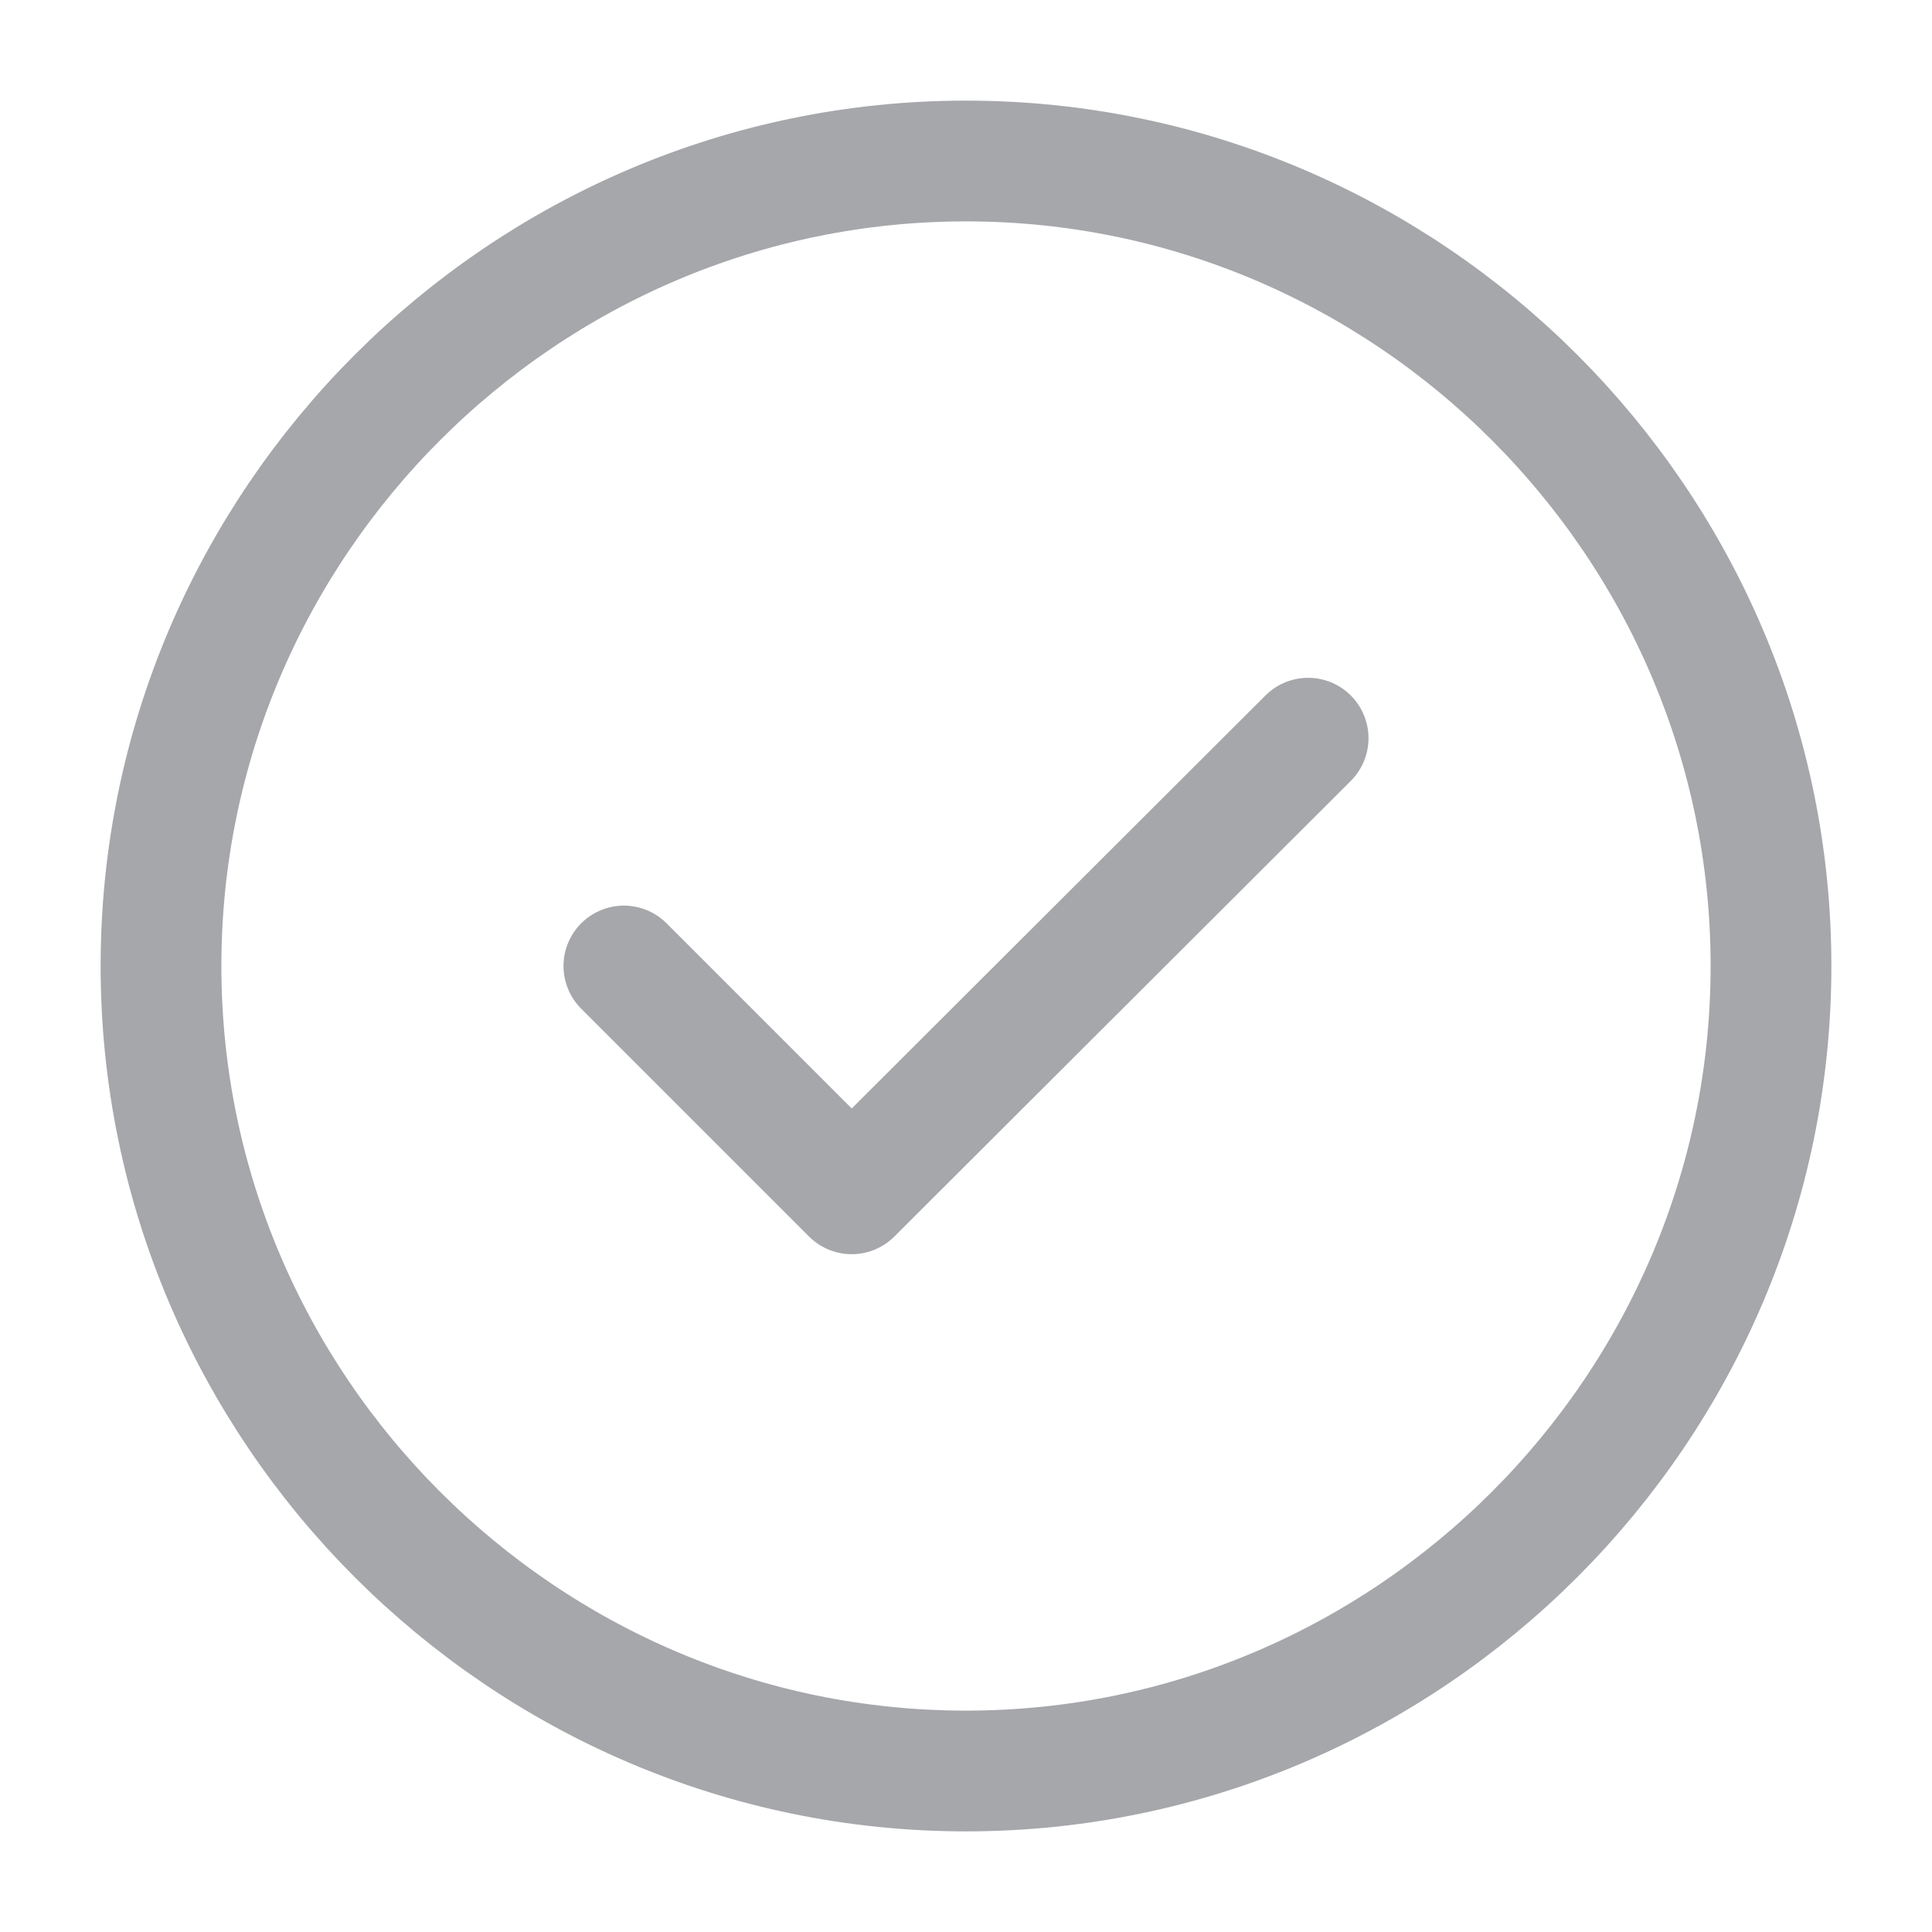
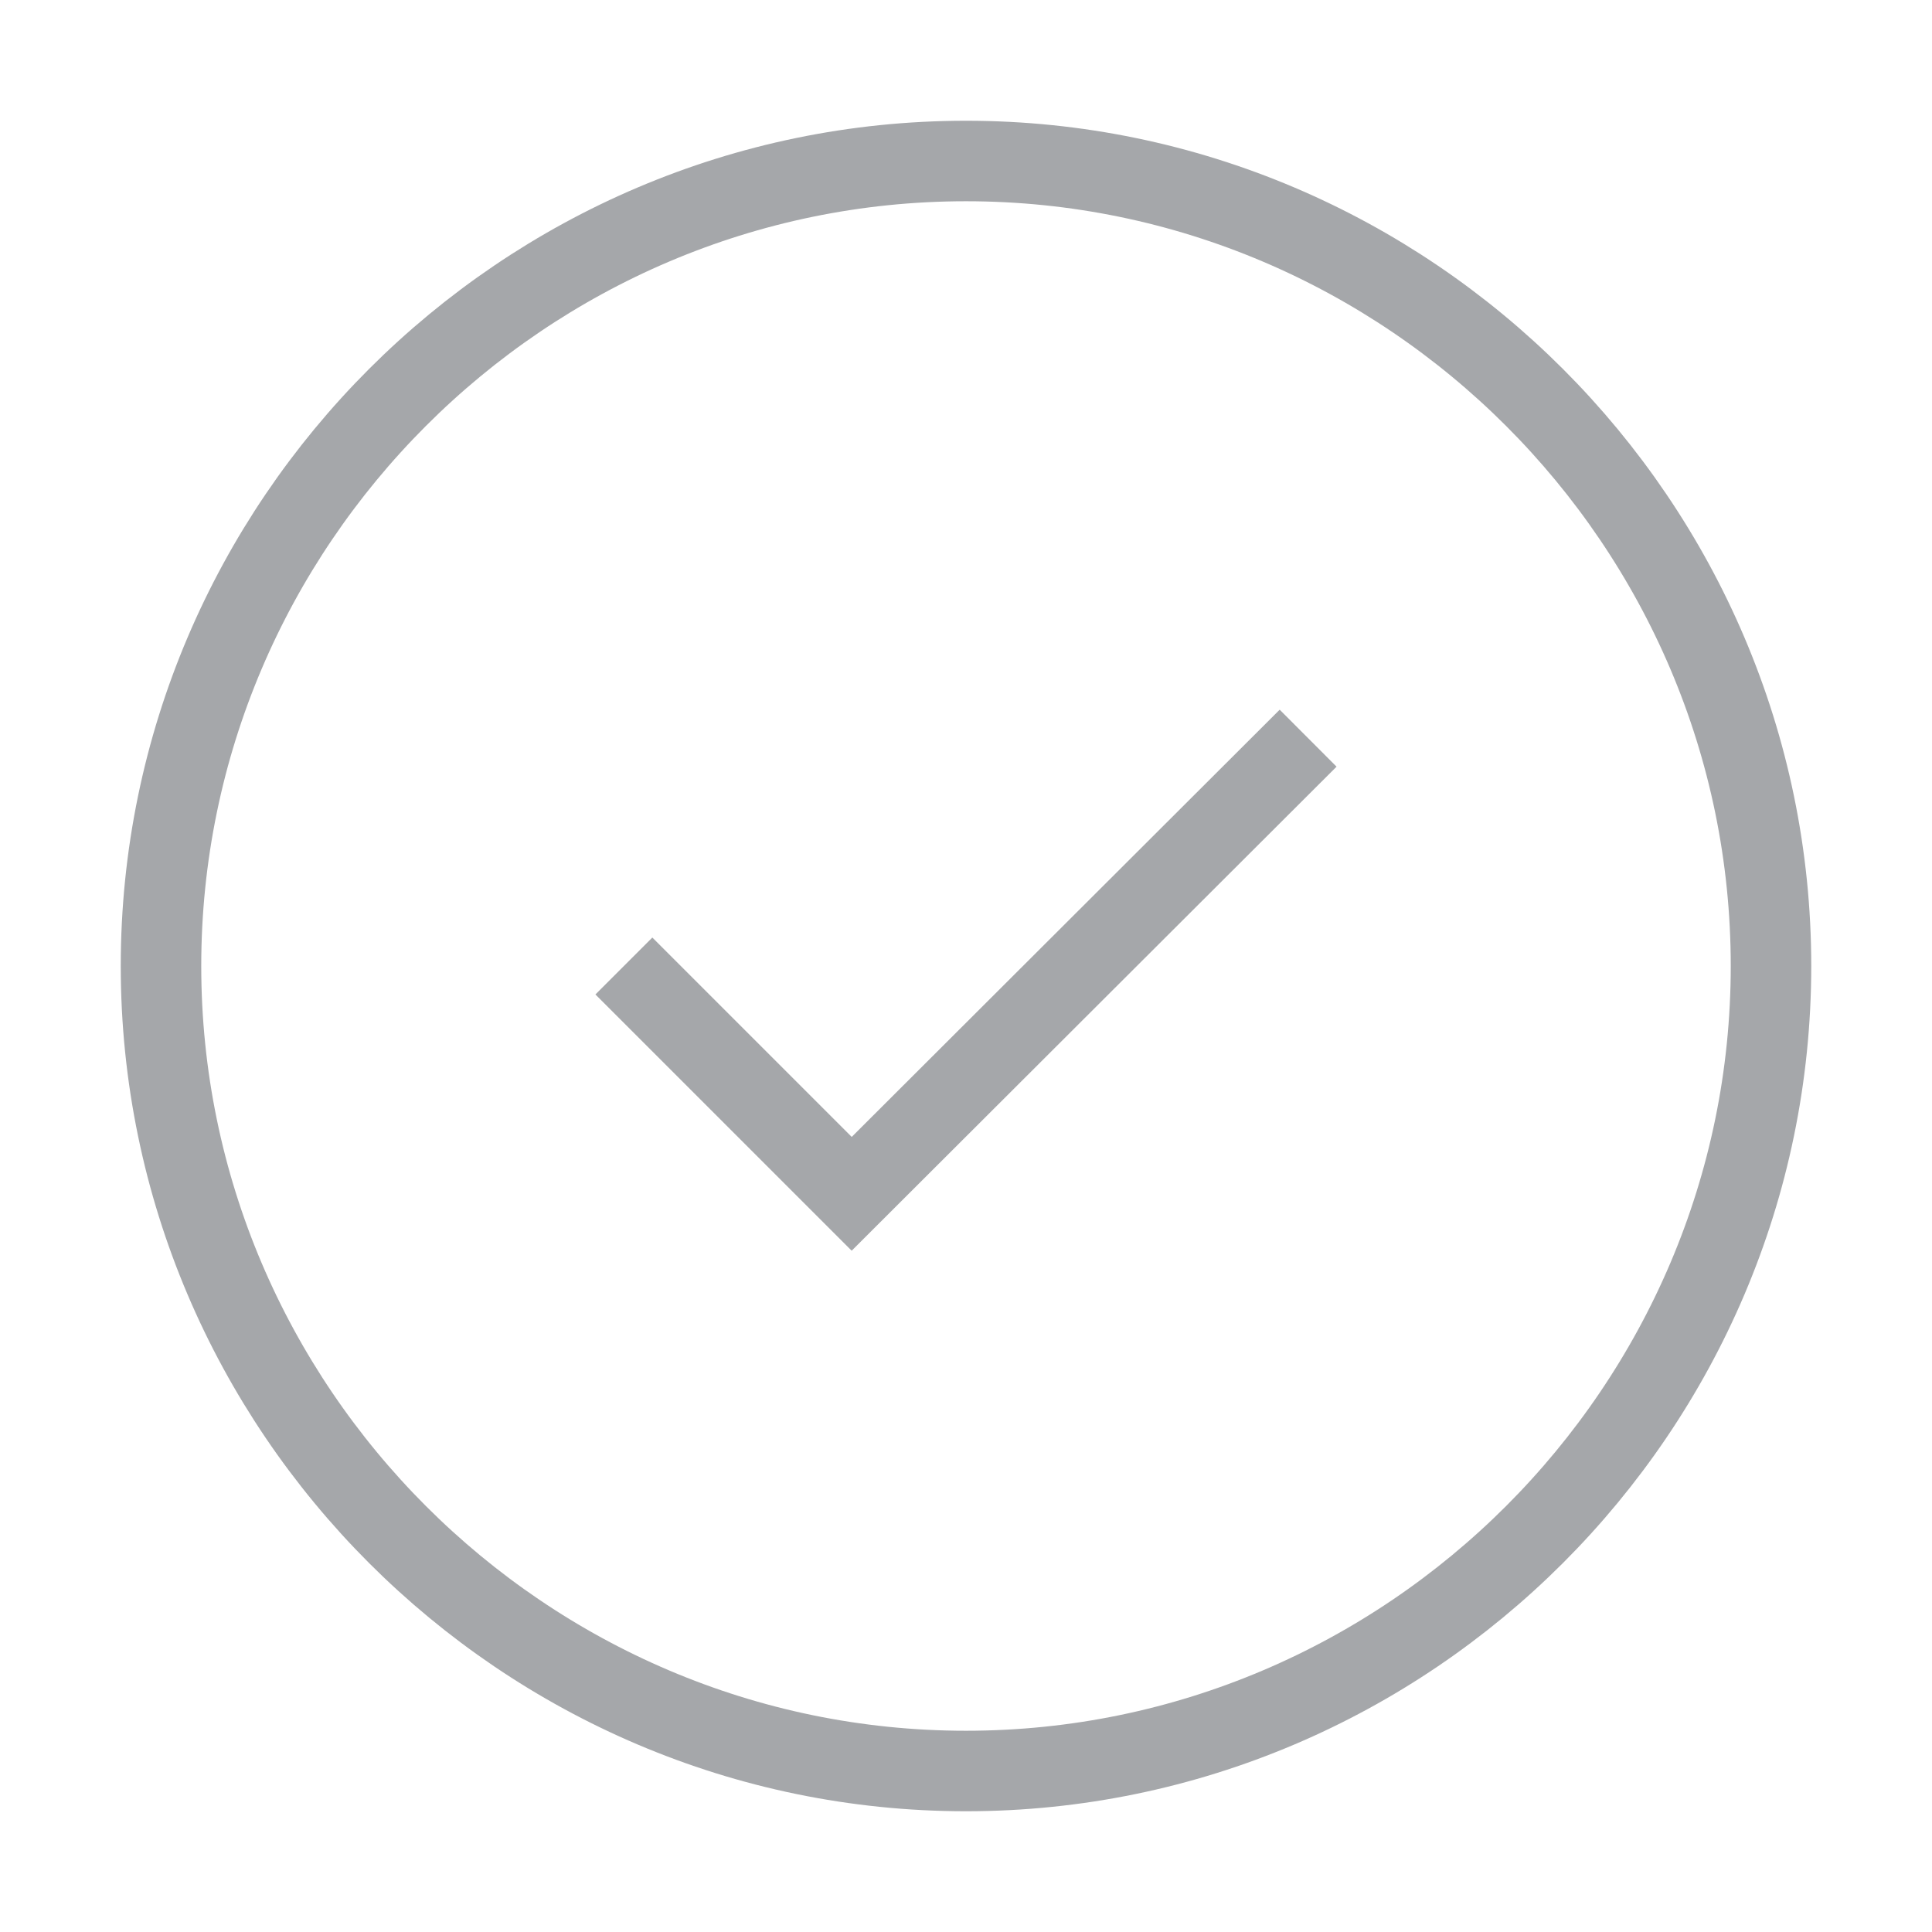
<svg xmlns="http://www.w3.org/2000/svg" width="256px" height="256px" viewBox="0 0 24 24" fill="none">
-   <g id="SVGRepo_bgCarrier" stroke-width="0" />
-   <g id="SVGRepo_tracerCarrier" stroke-linecap="round" stroke-linejoin="round" />
+   <g id="SVGRepo_bgCarrier" strokeWidth="0" />
+   <g id="SVGRepo_tracerCarrier" strokeLinecap="round" strokeLinejoin="round" />
  <g id="SVGRepo_iconCarrier">
-     <path d="M12 22C17.5 22 22 17.5 22 12C22 6.5 17.5 2 12 2C6.5 2 2 6.5 2 12C2 17.5 6.5 22 12 22Z" stroke="#a5a7aa" stroke-width="1.5" stroke-linecap="round" stroke-linejoin="round" />
-     <path d="M7.75 12L10.58 14.83L16.25 9.17" stroke="#a5a7aa" stroke-width="1.5" stroke-linecap="round" stroke-linejoin="round" />
+     <path d="M12 22C17.5 22 22 17.5 22 12C22 6.5 17.5 2 12 2C6.5 2 2 6.5 2 12C2 17.5 6.5 22 12 22Z" stroke="#a5a7aa" strokeWidth="1.5" strokeLinecap="round" strokeLinejoin="round" />
+     <path d="M7.75 12L10.58 14.83L16.25 9.17" stroke="#a5a7aa" strokeWidth="1.5" strokeLinecap="round" strokeLinejoin="round" />
  </g>
</svg>
